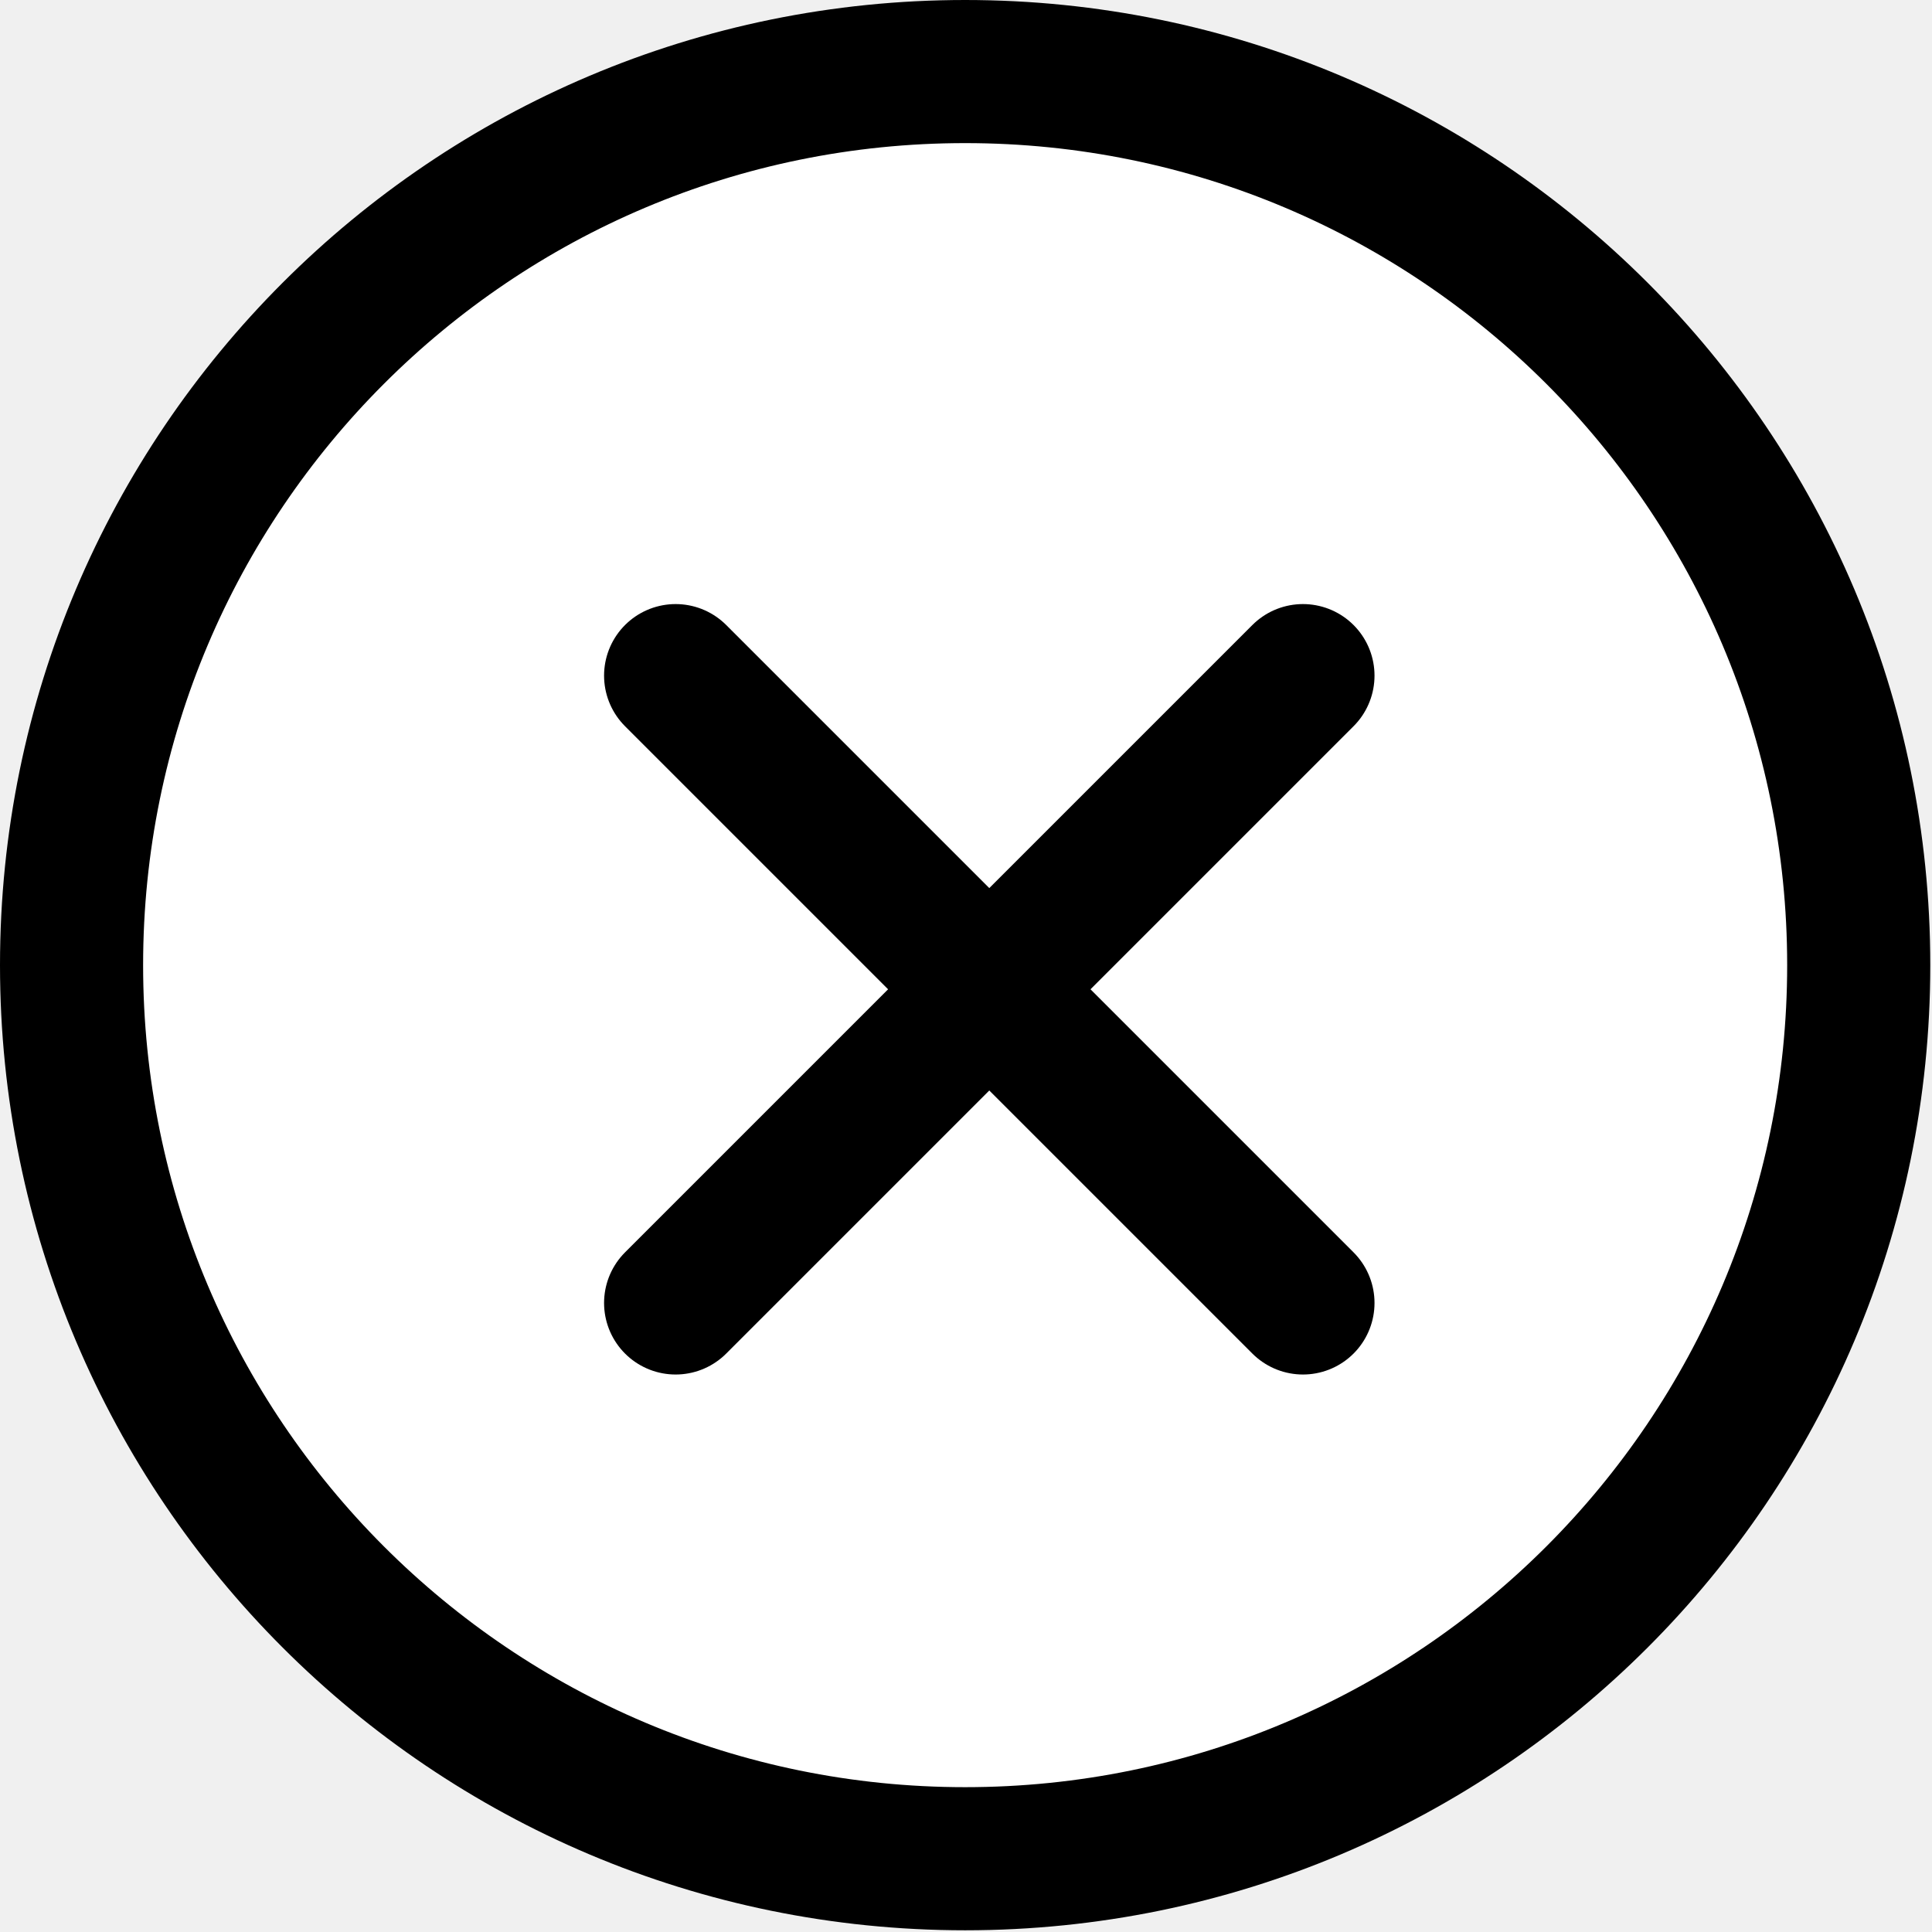
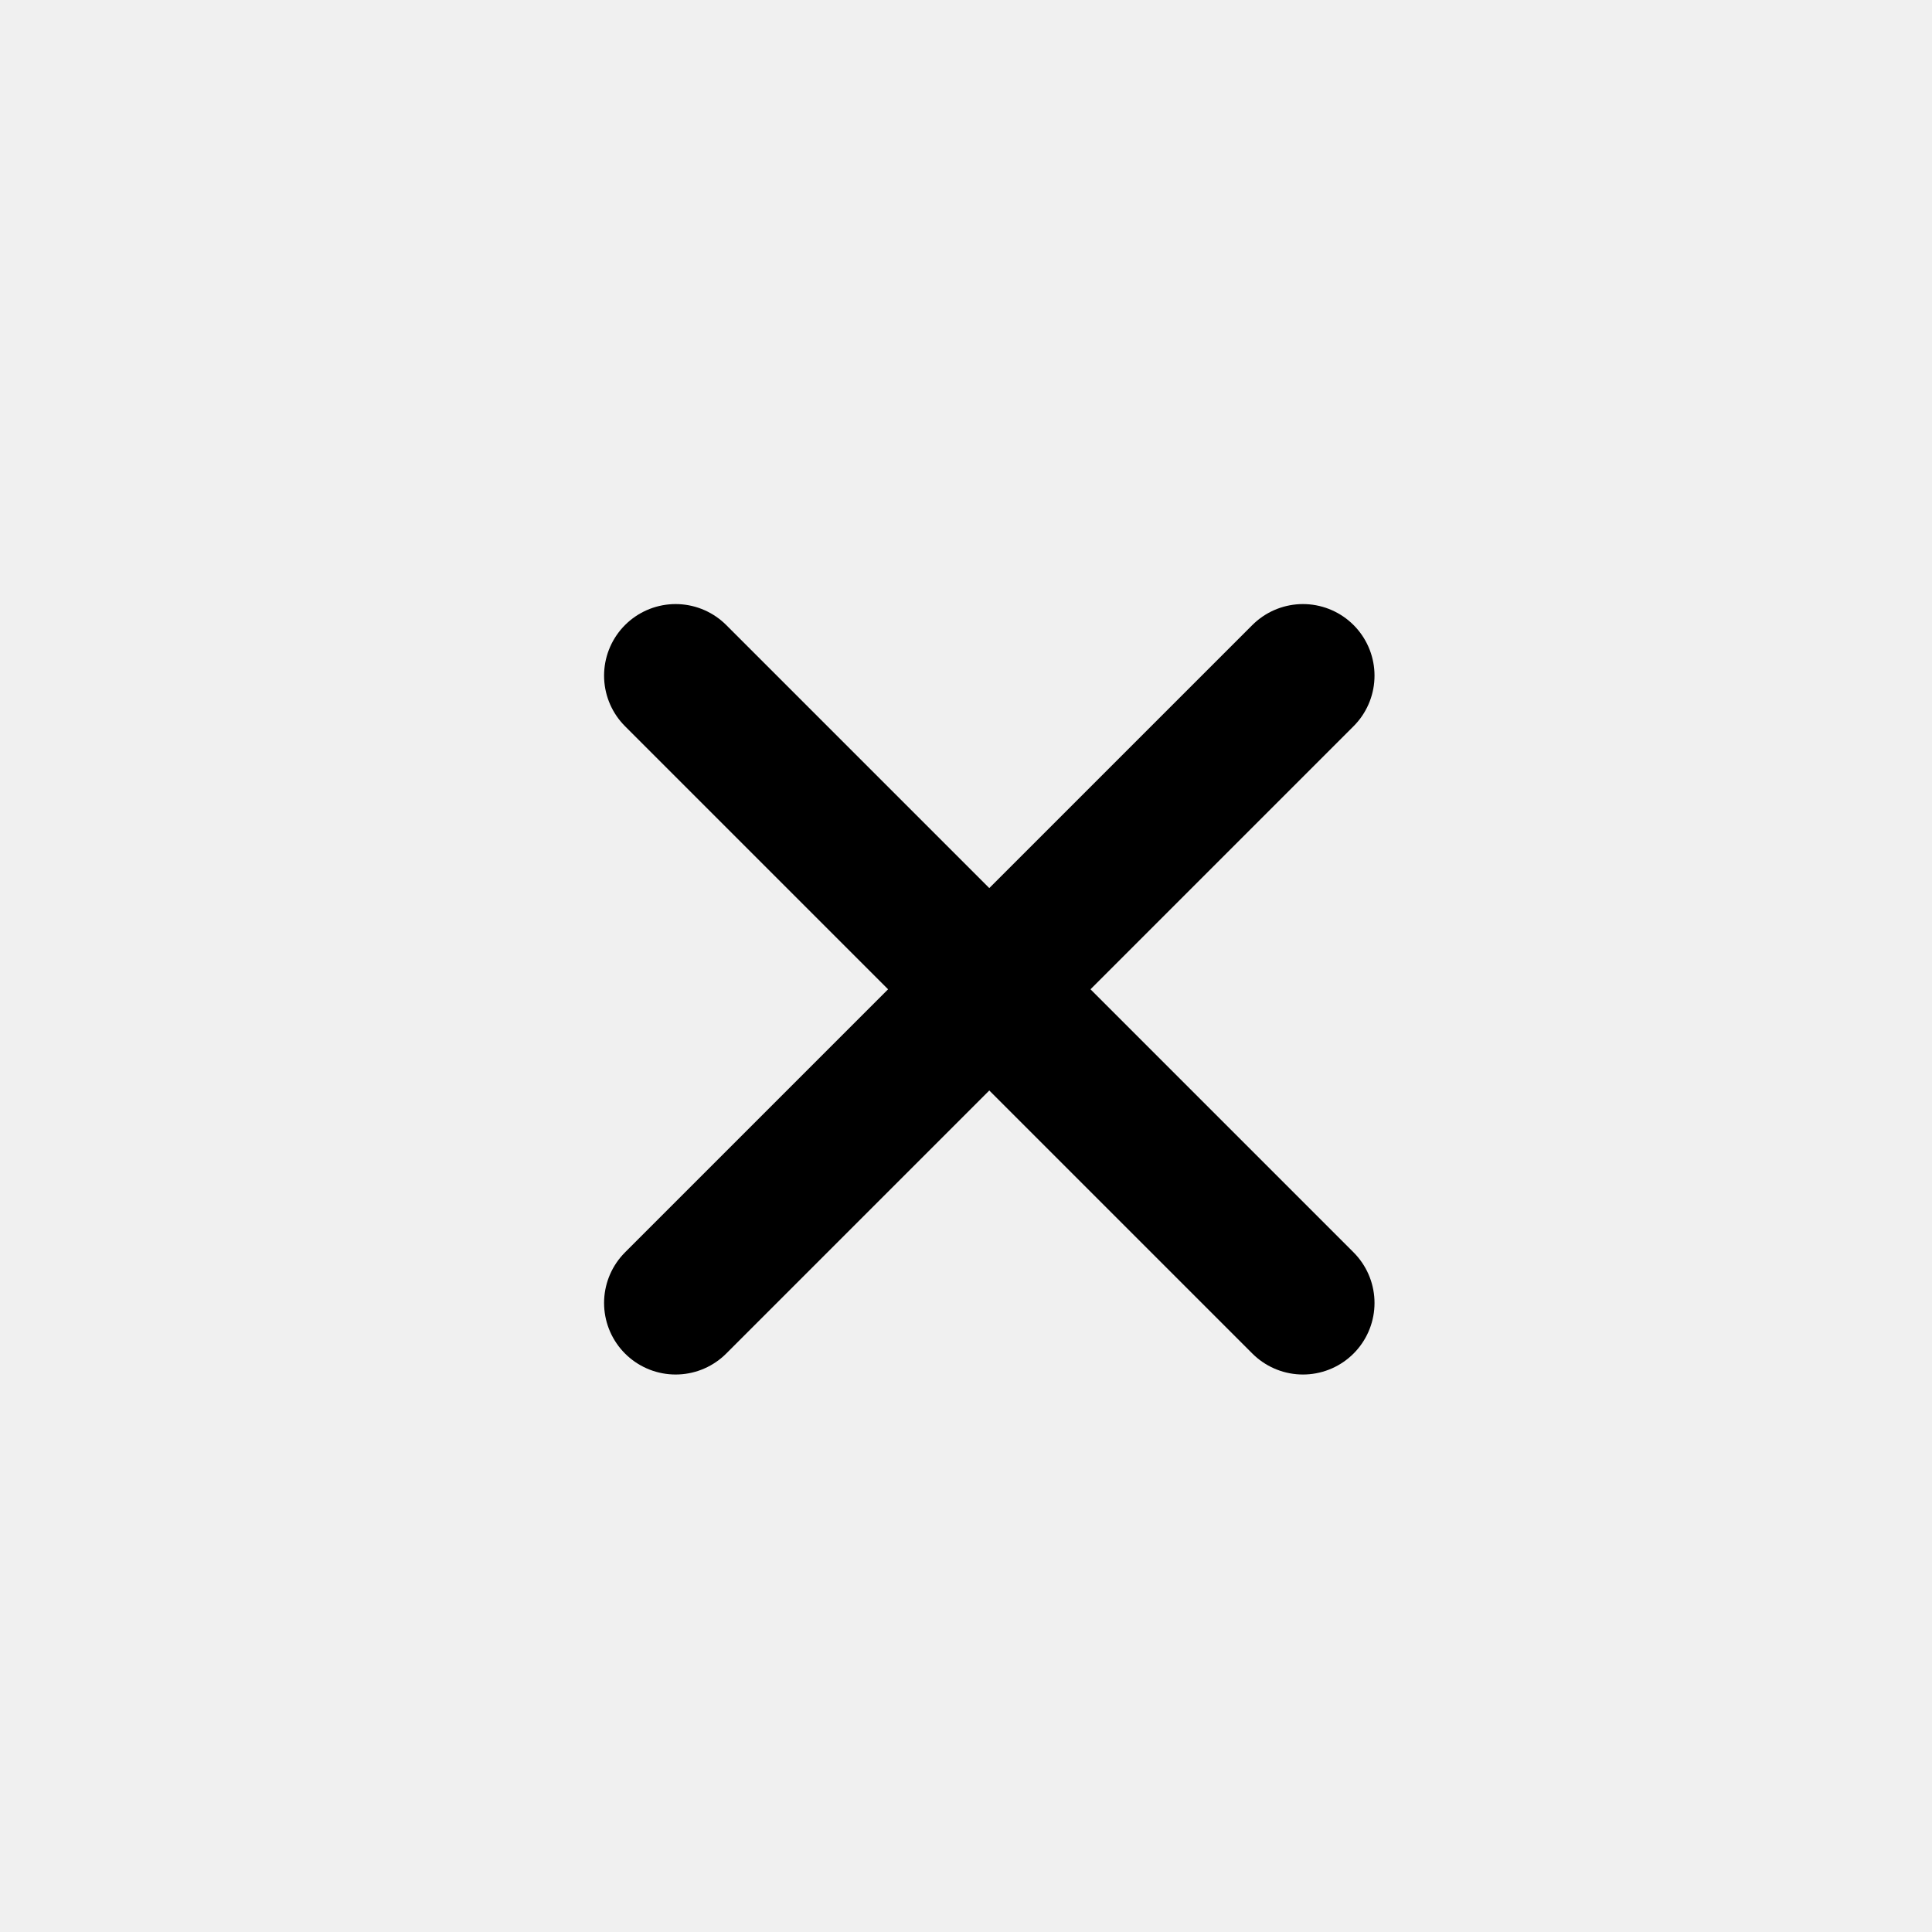
<svg xmlns="http://www.w3.org/2000/svg" width="27" height="27" viewBox="0 0 27 27" fill="none">
-   <circle cx="13.488" cy="13.488" r="12.488" fill="white" stroke="currentColor" stroke-width="2" />
  <path d="M9.442 9.442L18.209 18.209" stroke="currentColor" stroke-width="2" stroke-linecap="round" />
  <path d="M18.209 9.442L9.442 18.209" stroke="currentColor" stroke-width="2" stroke-linecap="round" />
</svg>
